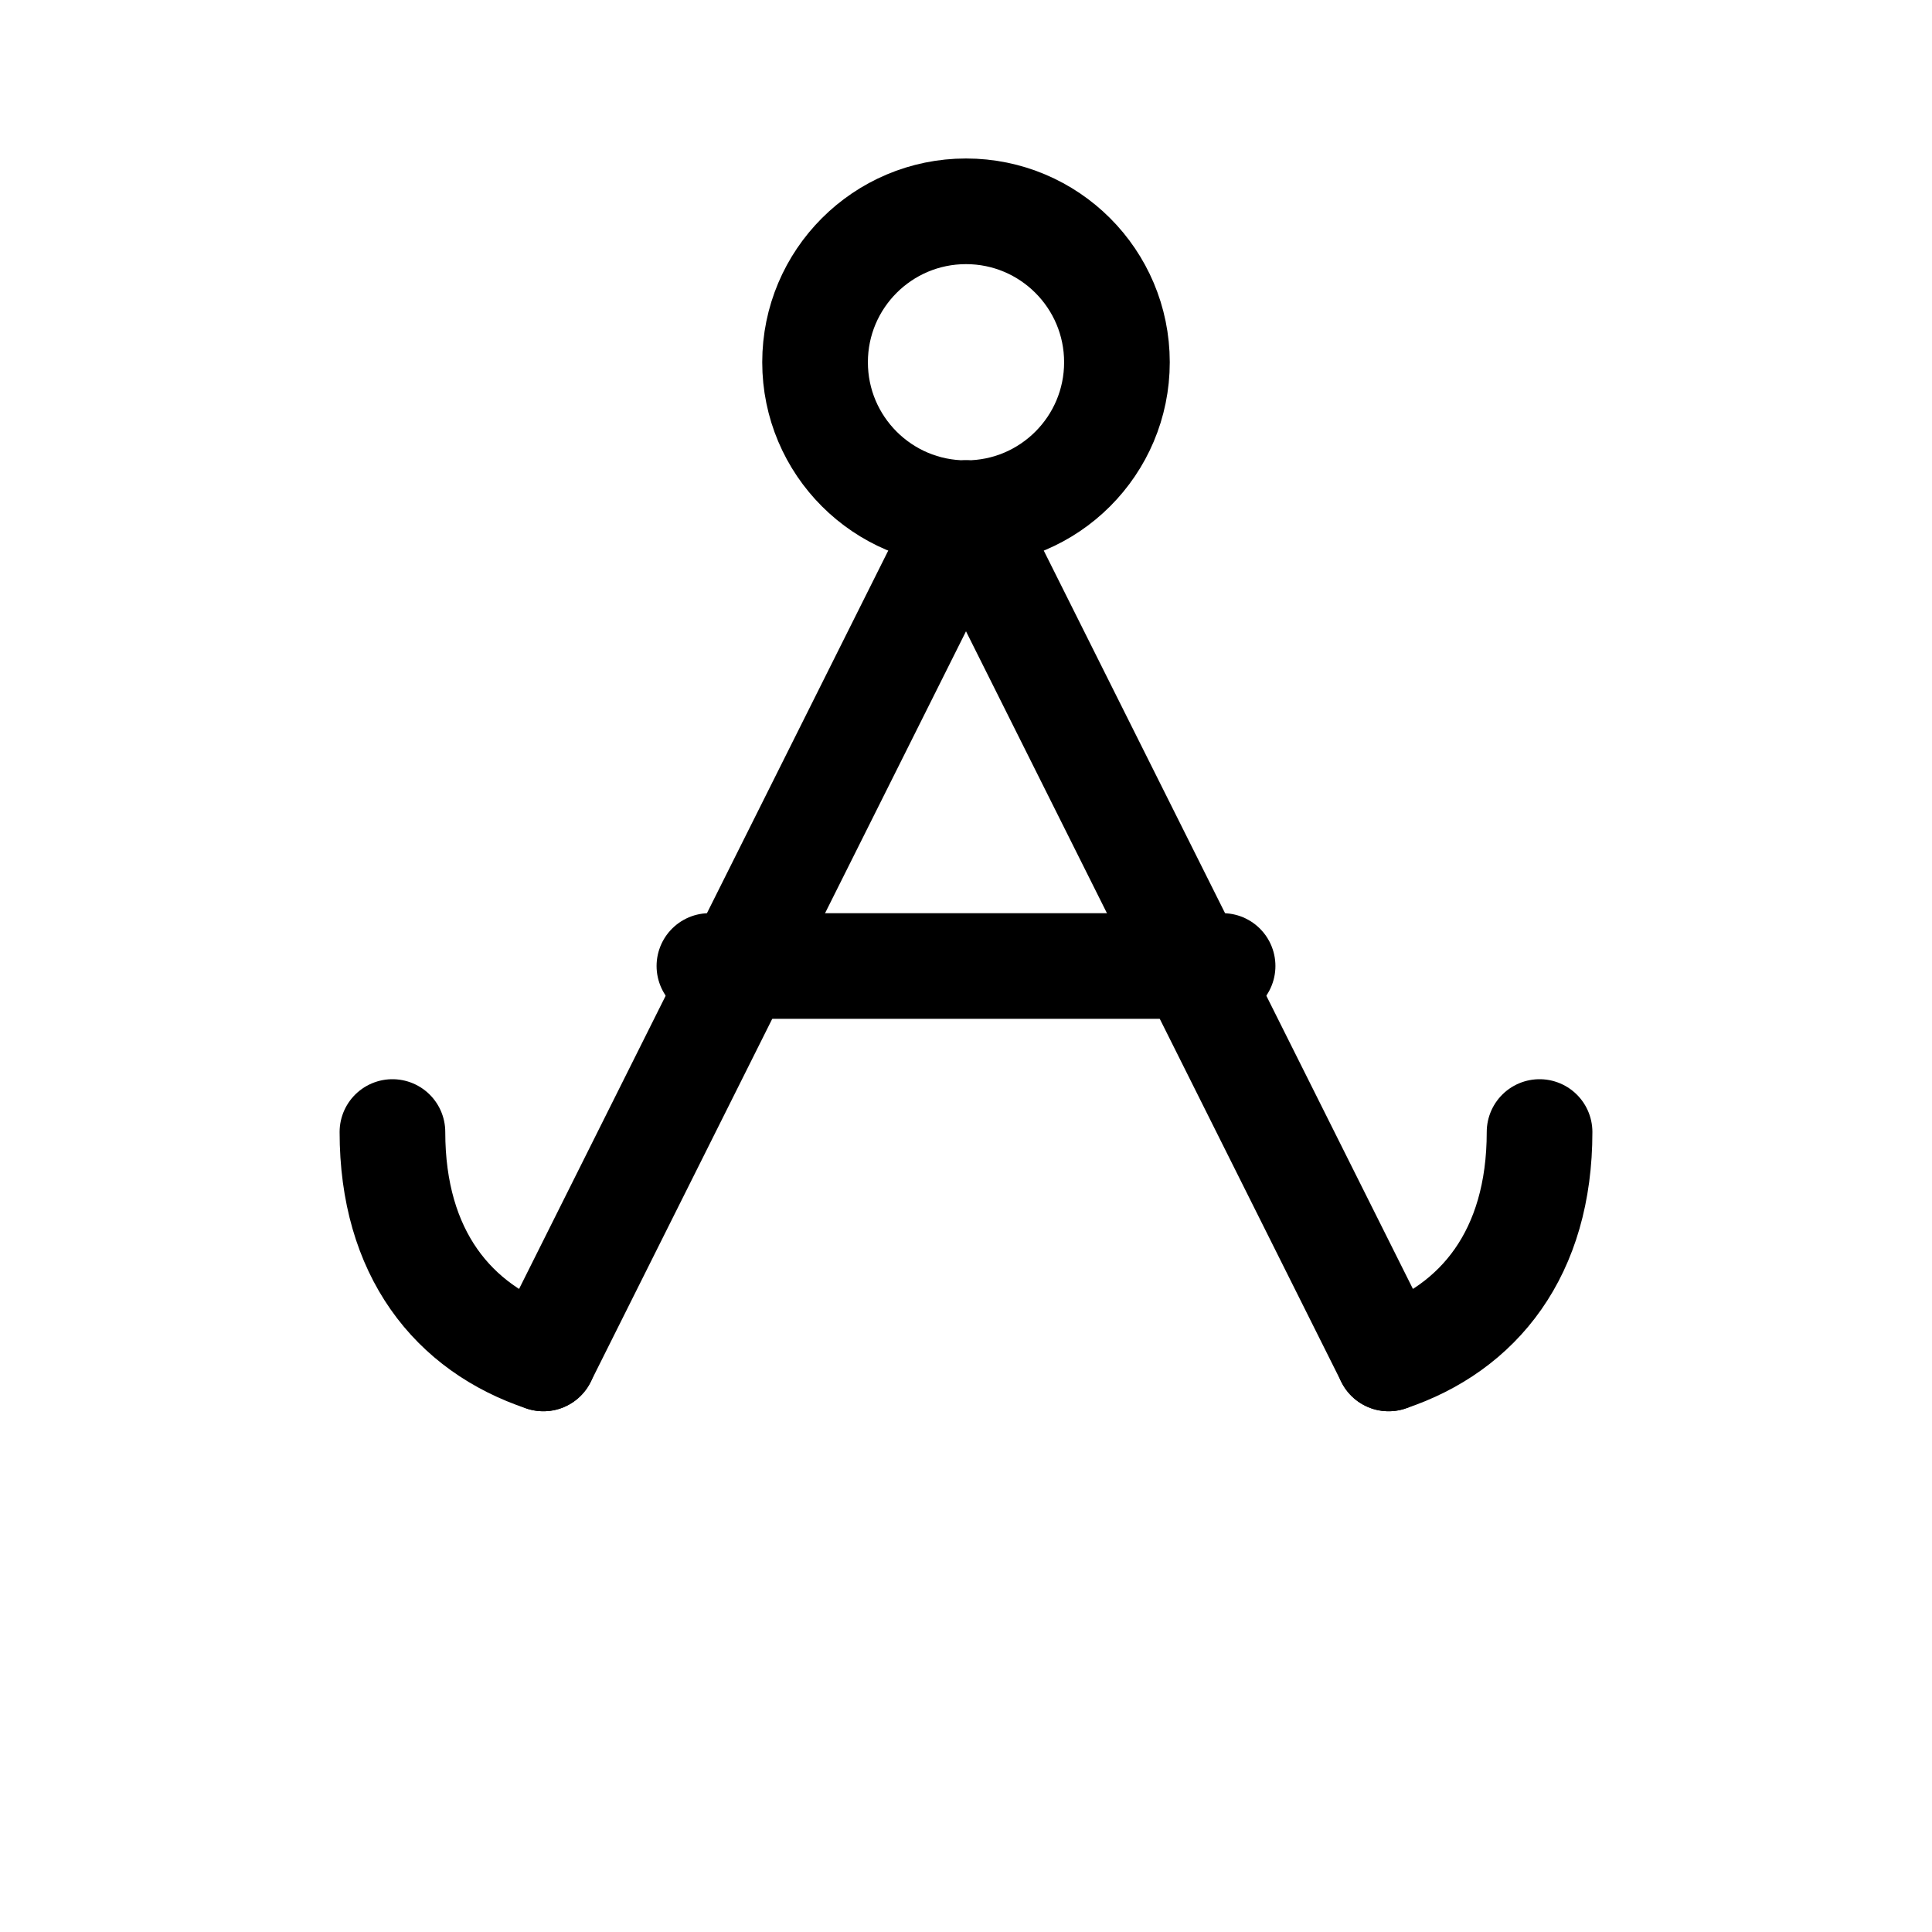
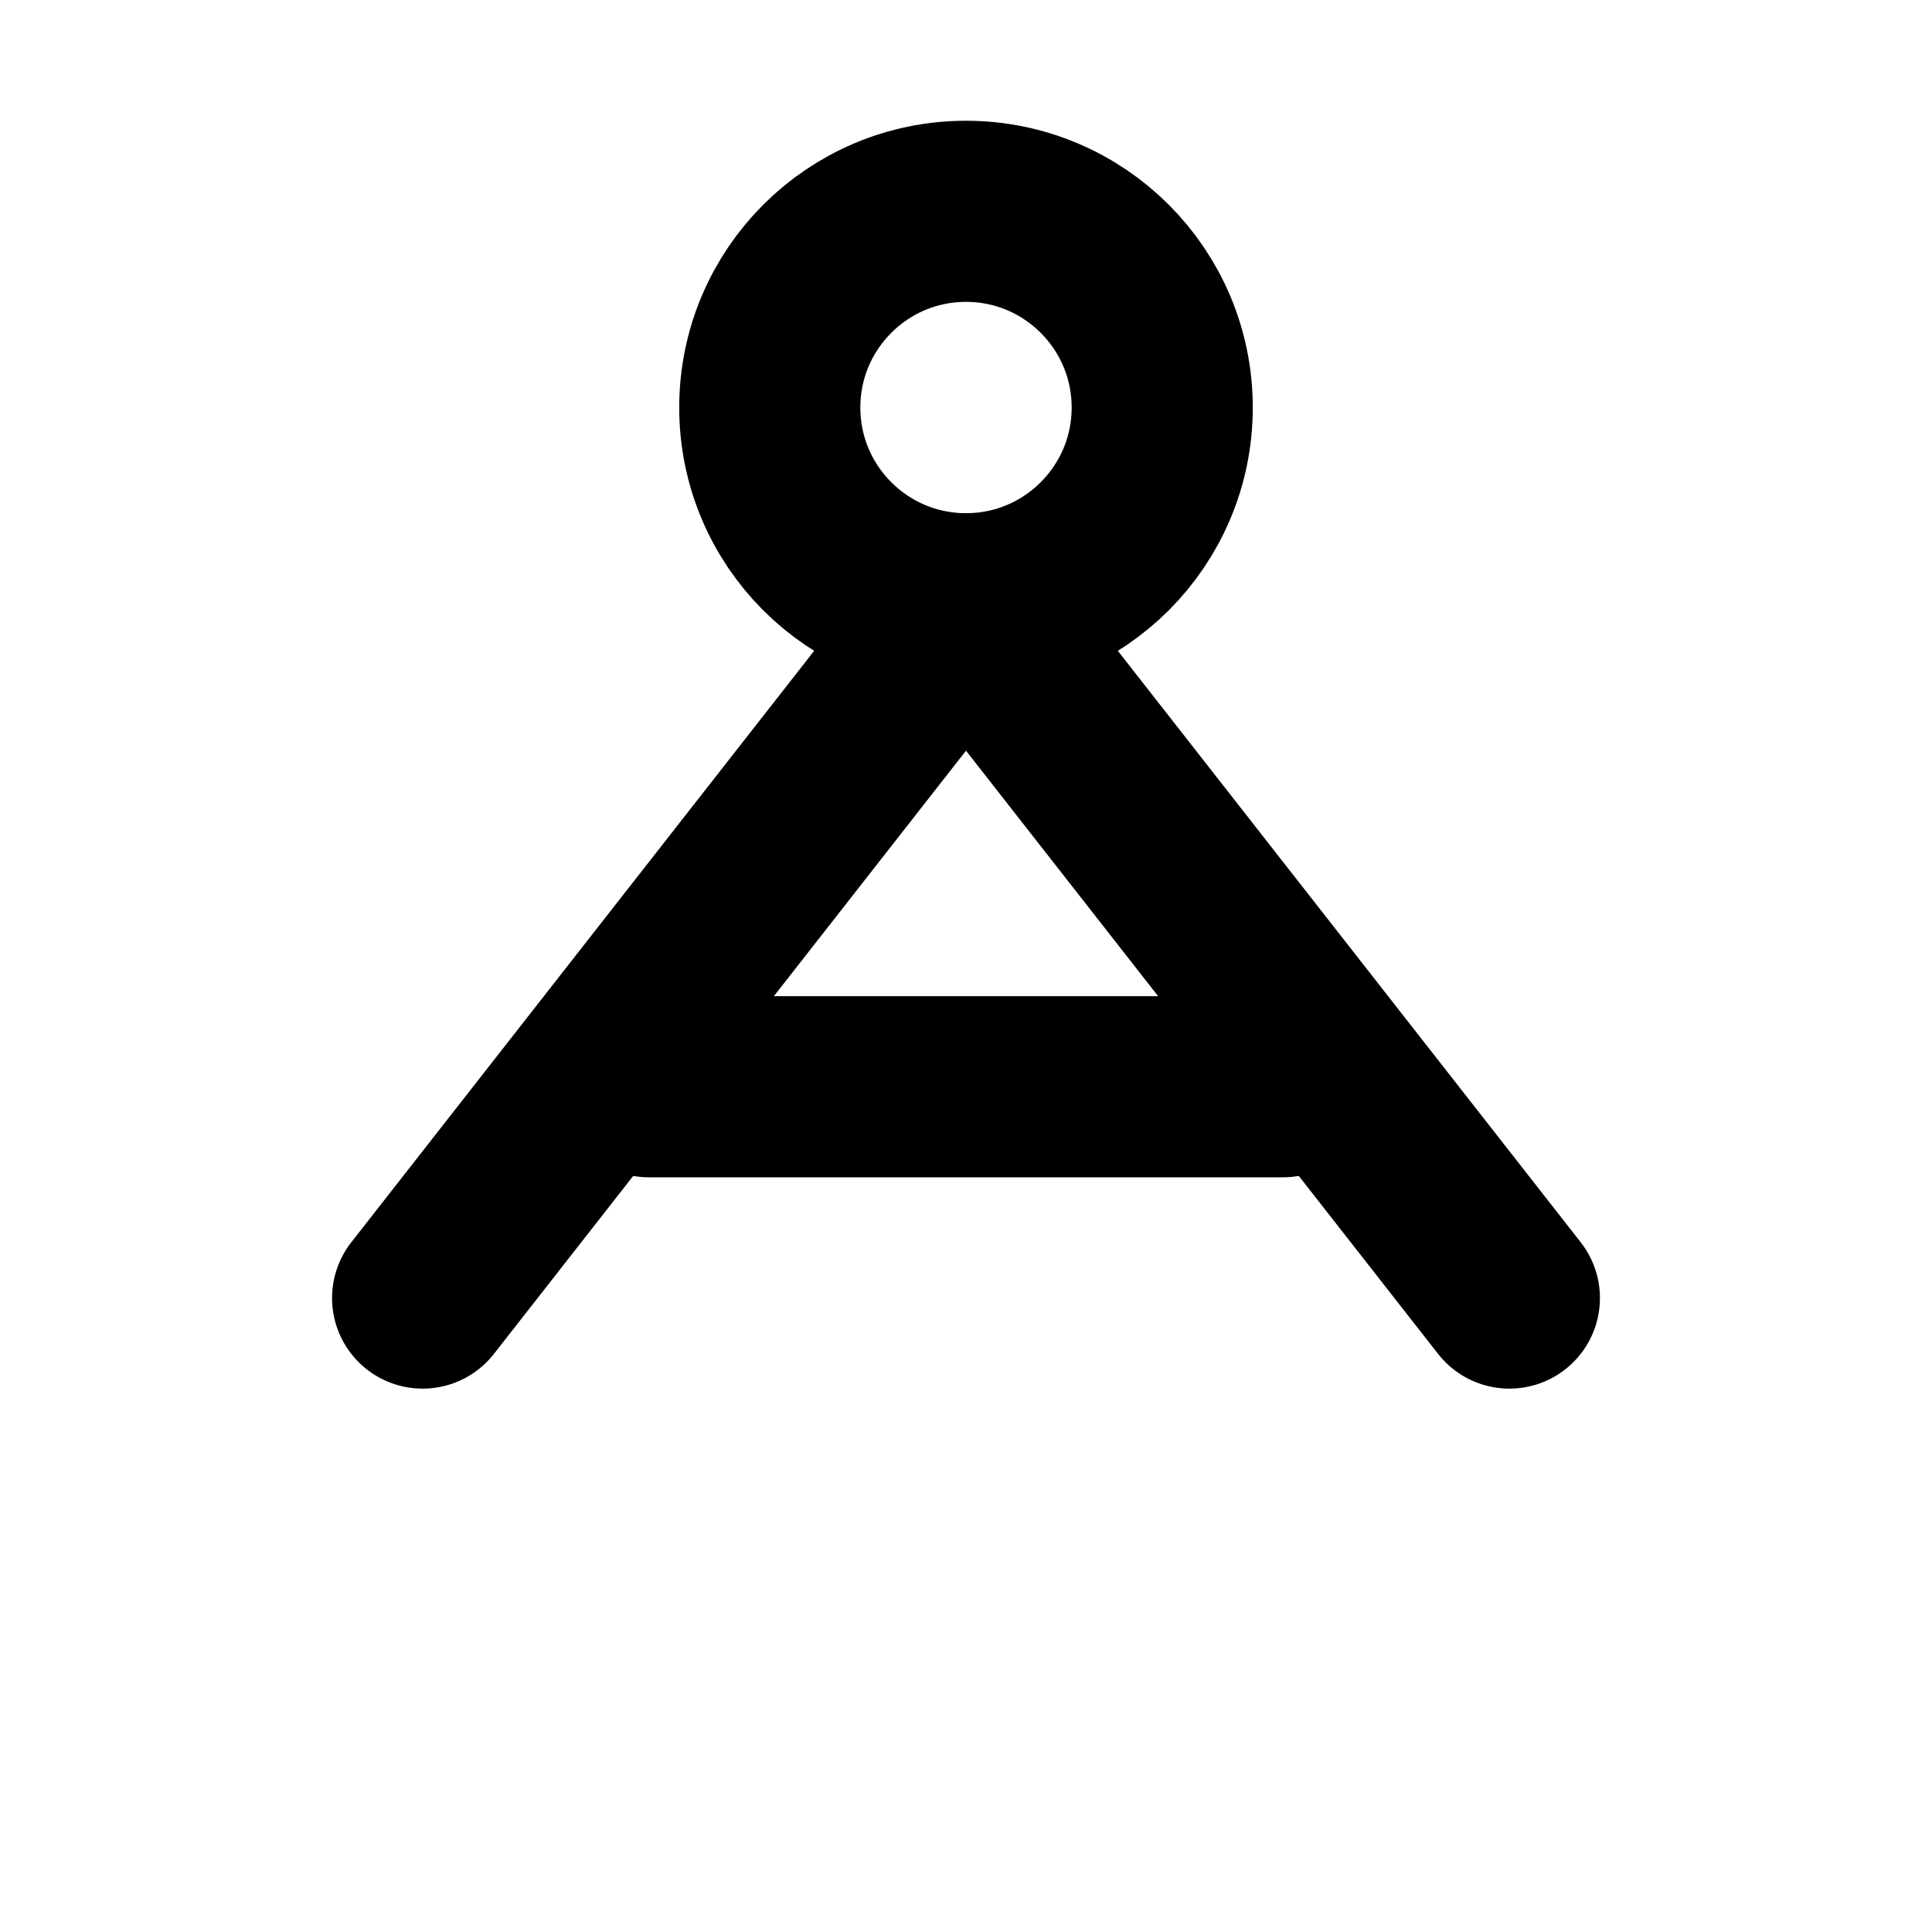
- <svg xmlns="http://www.w3.org/2000/svg" viewBox="0 0 64 64" fill="none" stroke="currentColor" stroke-width="3.5" stroke-linecap="round" stroke-linejoin="round" role="img" aria-label="Anchor">
-   <circle cx="32" cy="12" r="5" />
-   <path d="M32 17L18 45" />
-   <path d="M32 17l14 28" />
-   <path d="M23.5 32h17" />
-   <path d="M18 45c-3-1-5-3.5-5-7.5" />
-   <path d="M46 45c3-1 5-3.5 5-7.5" />
+ <svg xmlns="http://www.w3.org/2000/svg" viewBox="0 0 64 64" fill="none" stroke="currentColor" stroke-width="6" stroke-linecap="round" stroke-linejoin="round" role="img" aria-label="Anchor">
+   <circle cx="32" cy="13.5" r="6.5" />
+   <path d="M32 20L14 43" />
+   <path d="M32 20l18 23" />
+   <path d="M21.5 36h21" />
</svg>
